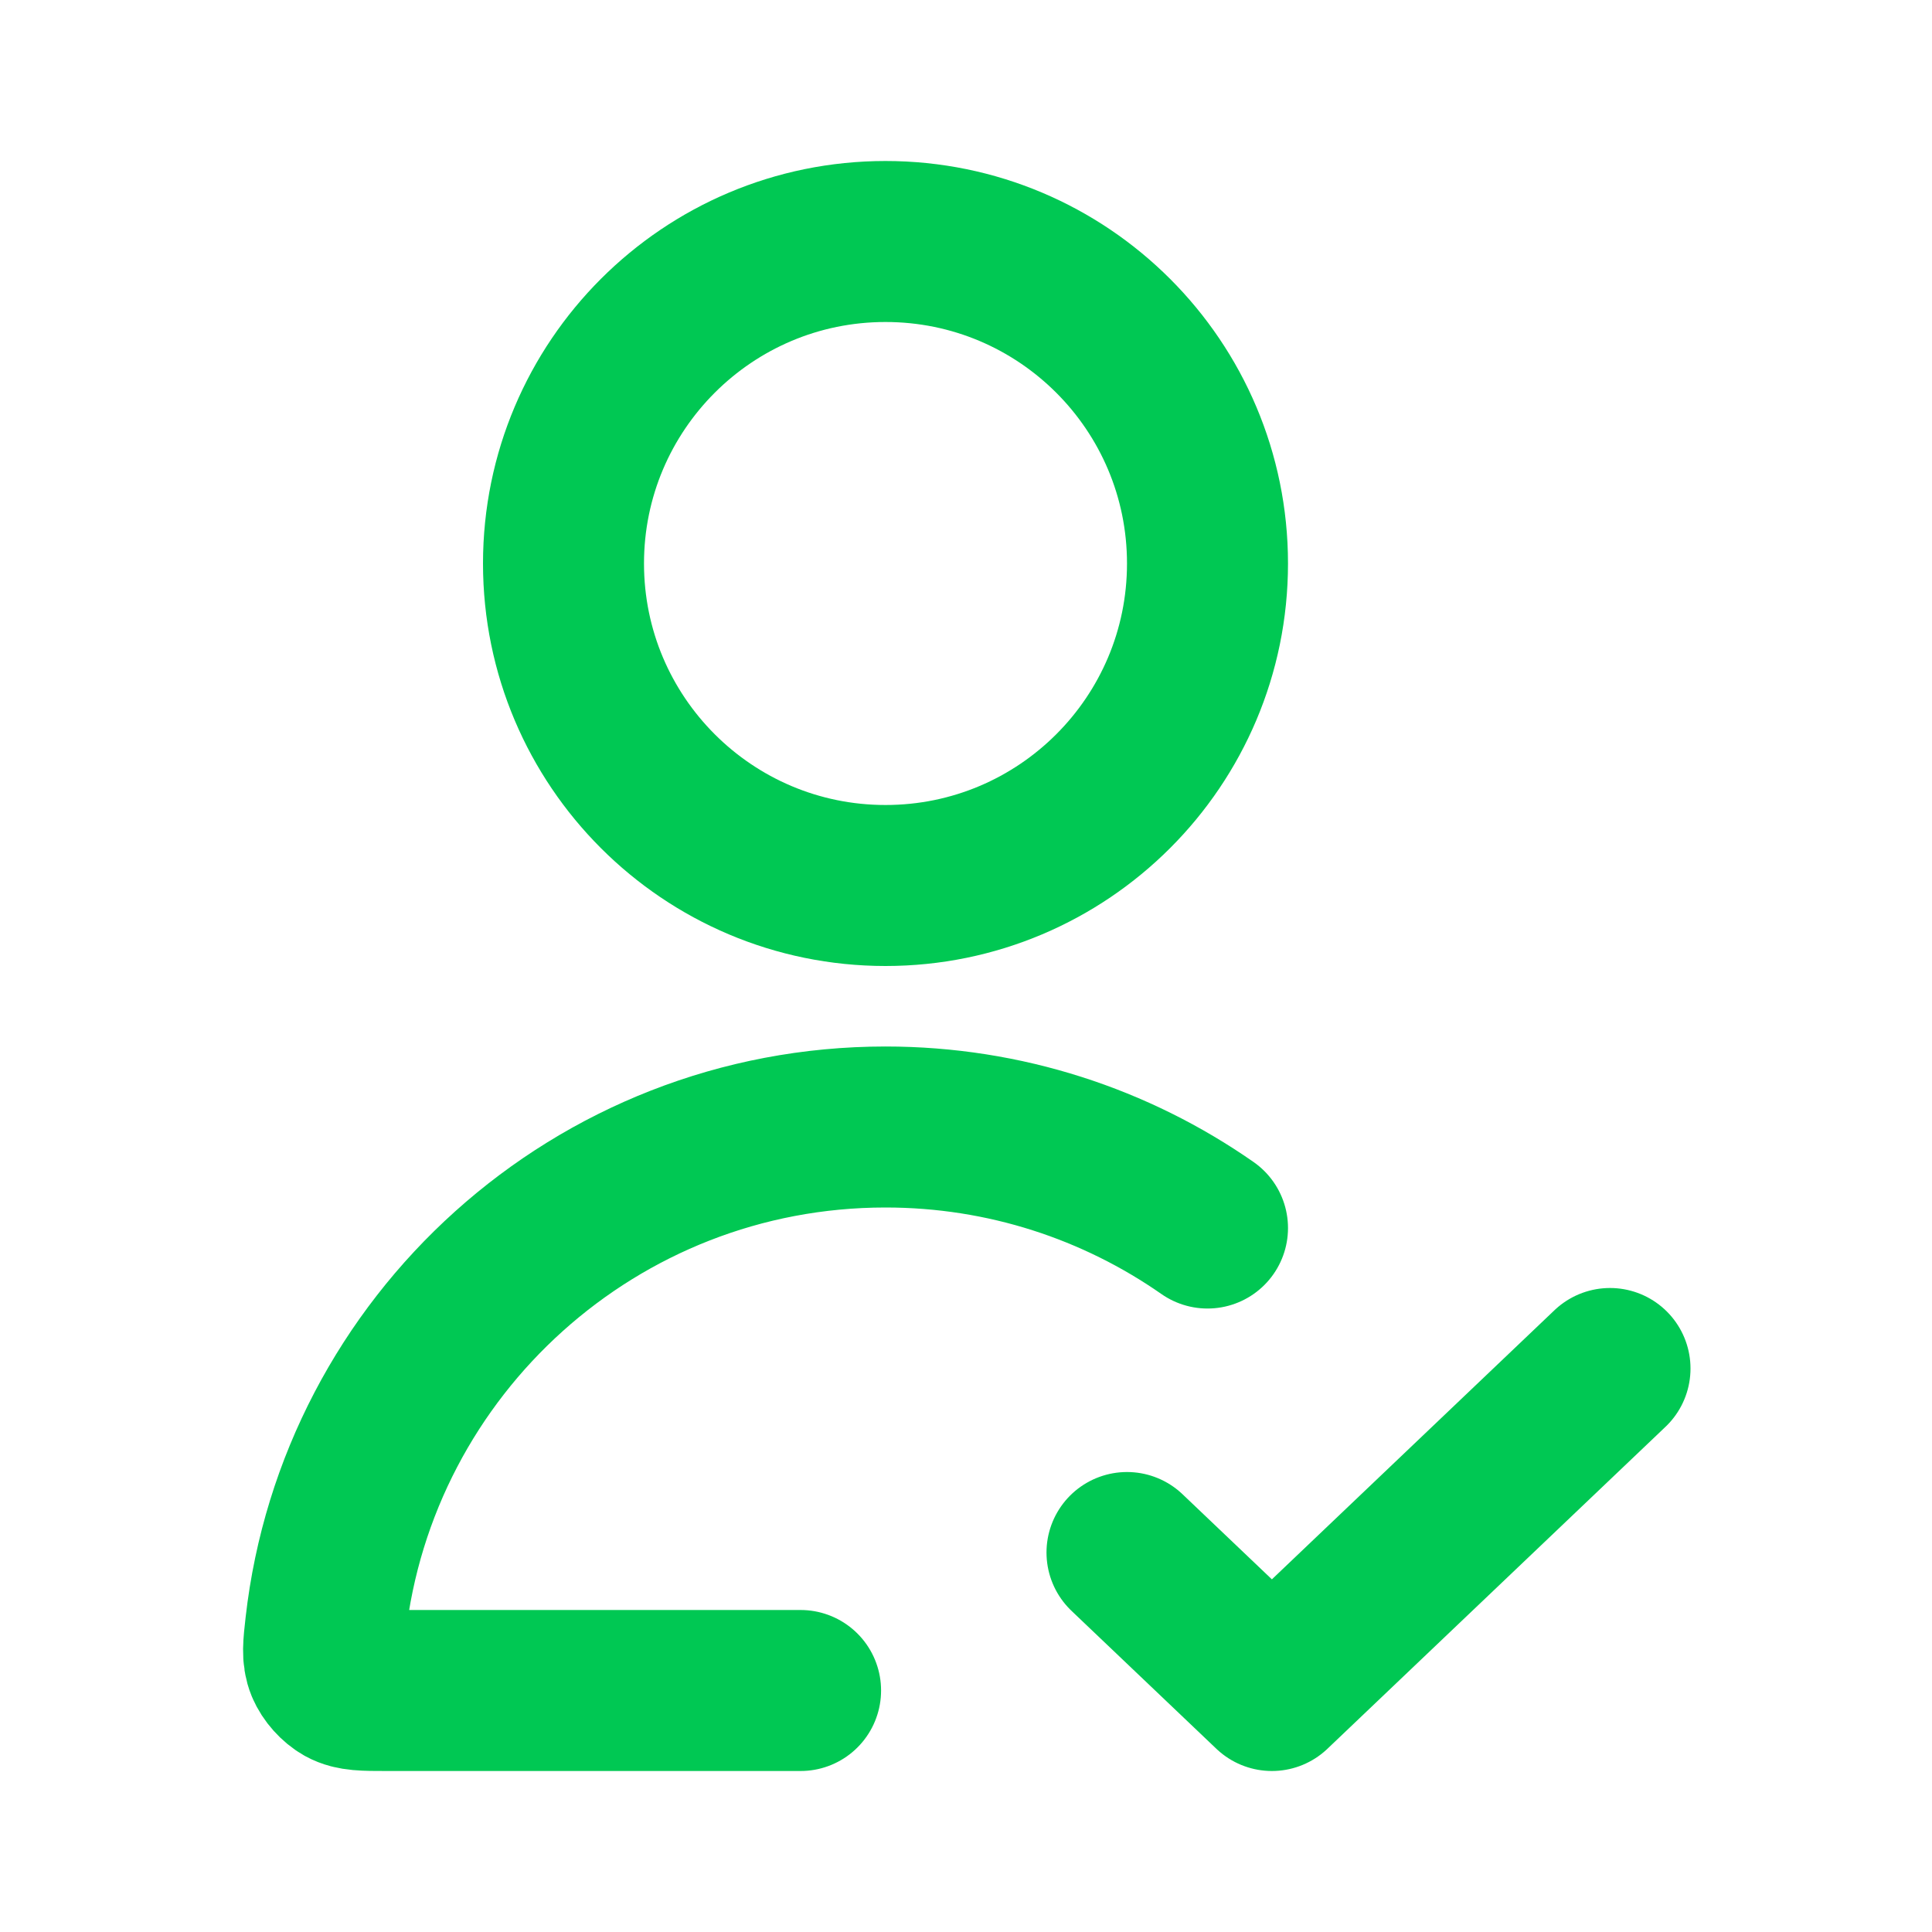
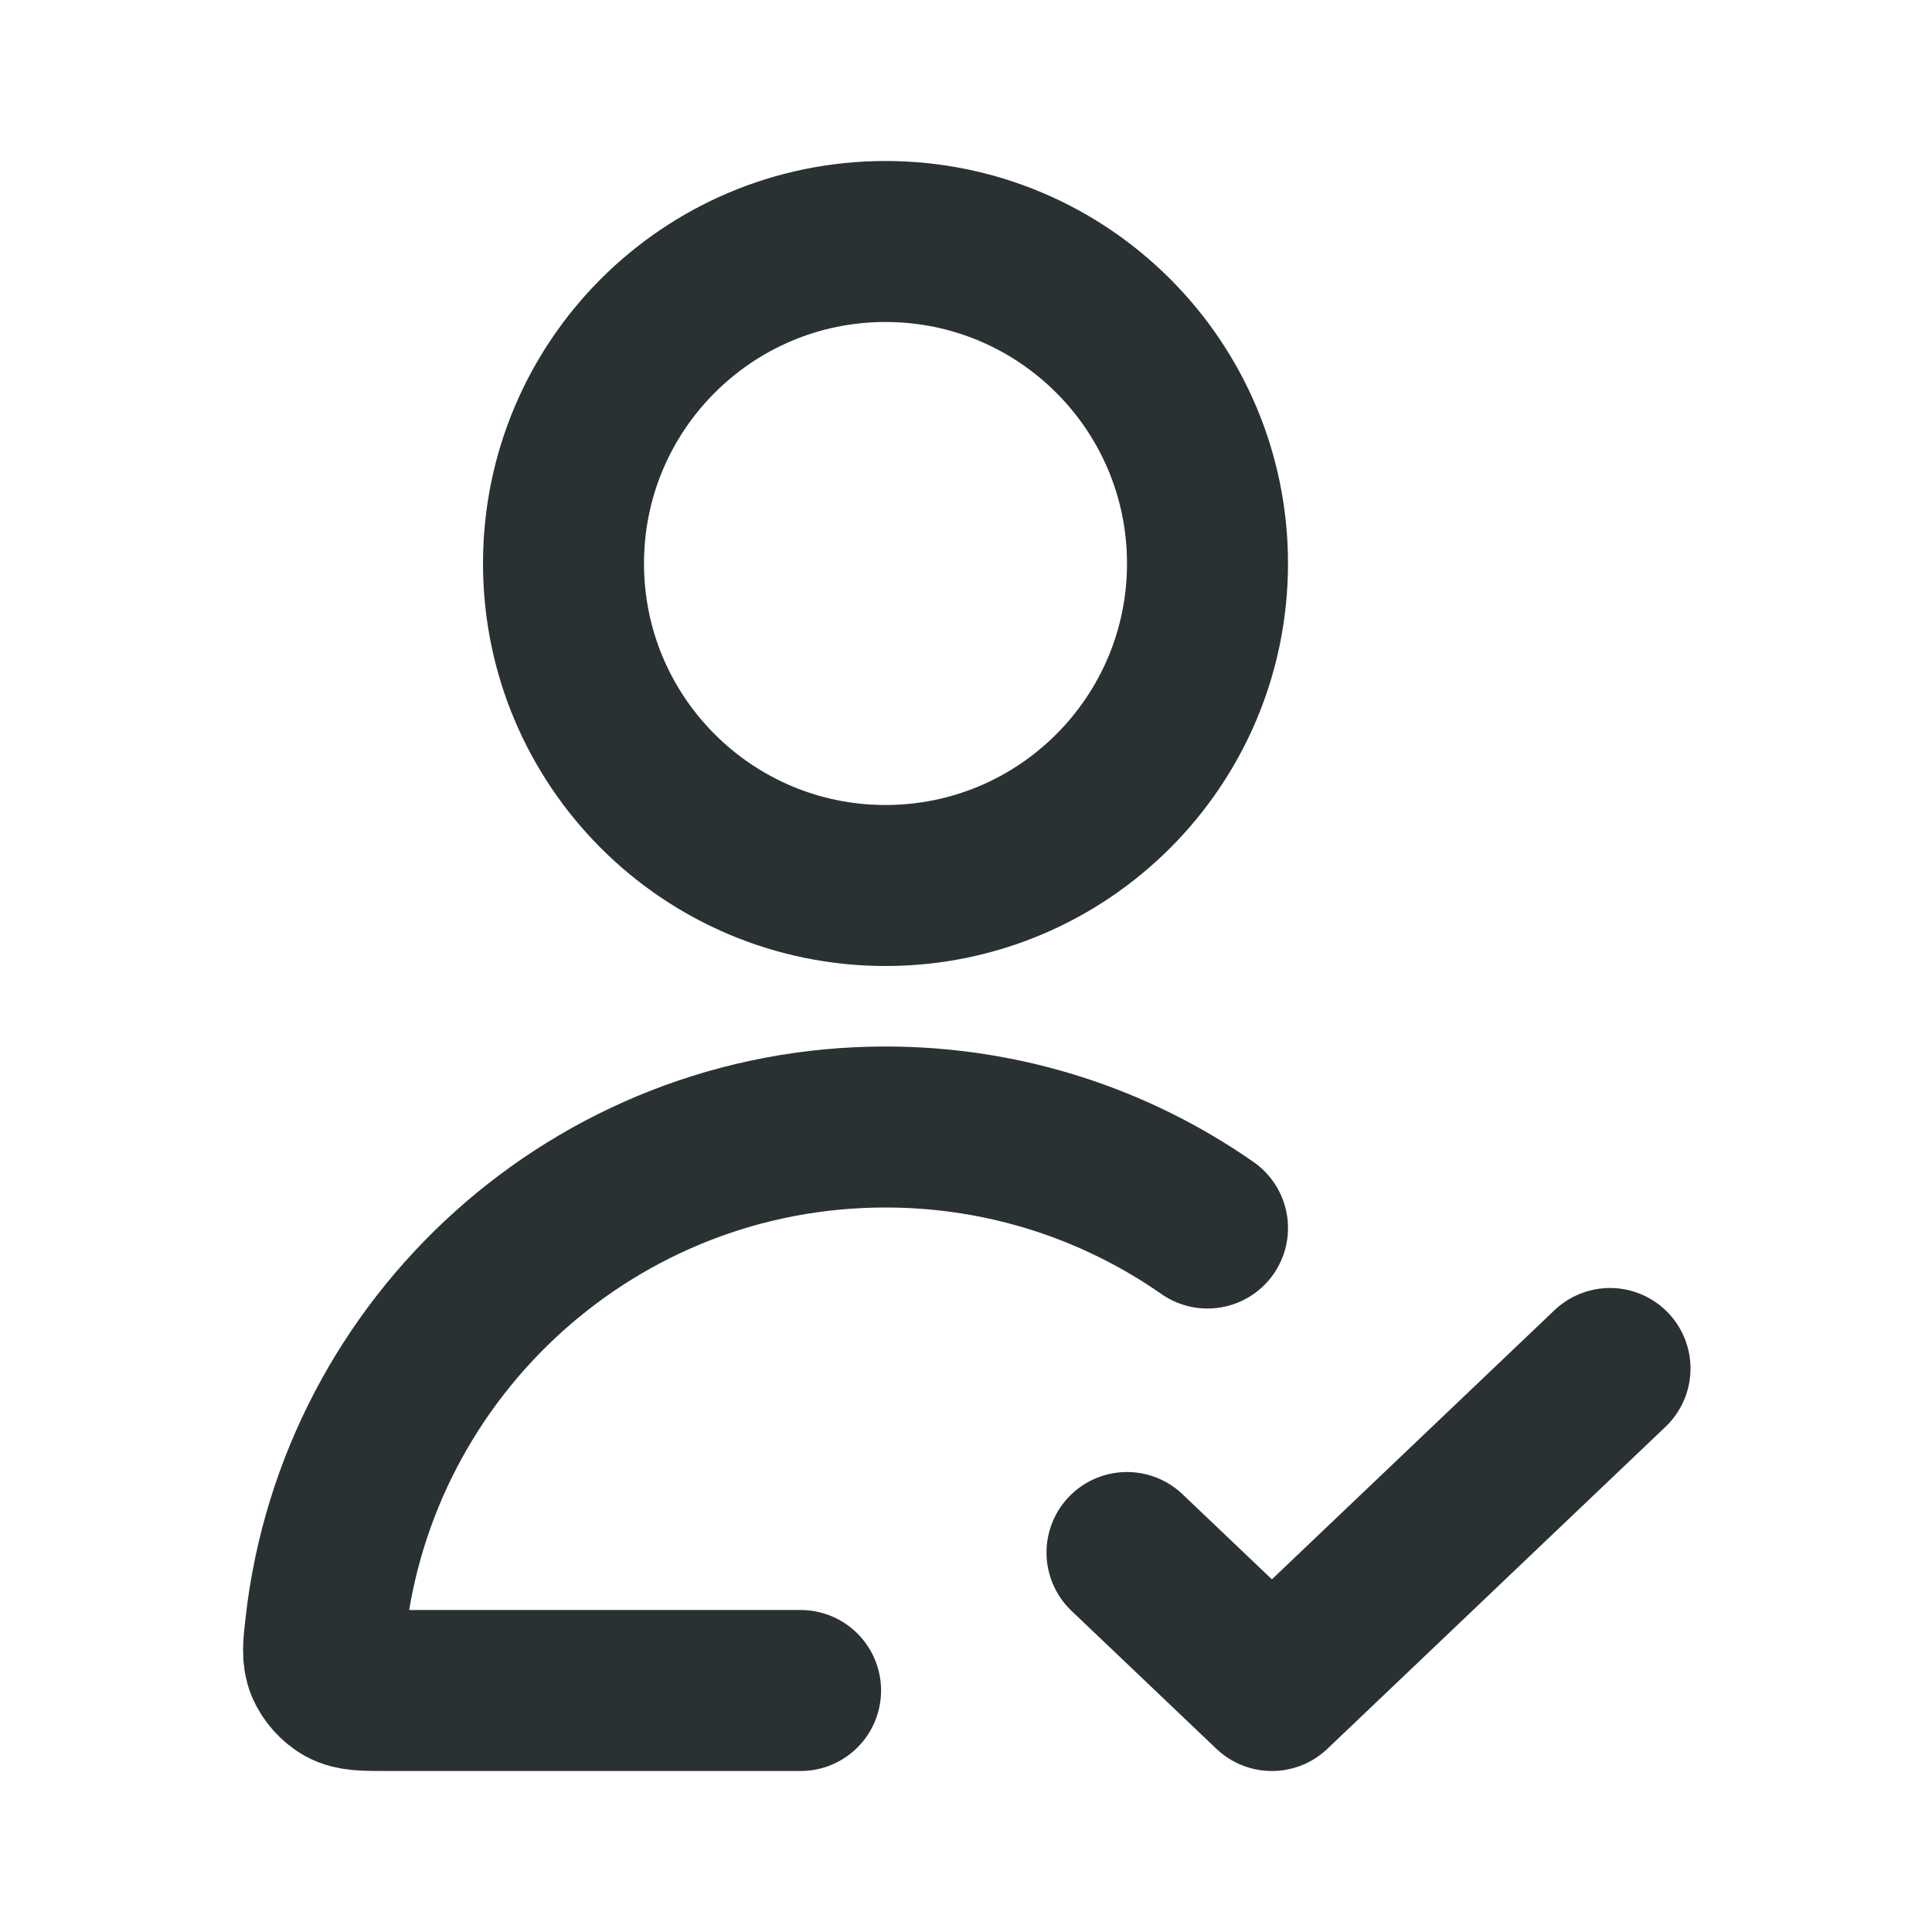
<svg xmlns="http://www.w3.org/2000/svg" width="800px" height="800px" viewBox="0 0 24 24" fill="none">
-   <path d="M15 15.255C13.866 14.464 12.487 14 11 14C7.404 14 4.441 16.711 4.045 20.201C4.017 20.448 4.003 20.572 4.052 20.691C4.093 20.789 4.18 20.886 4.272 20.938C4.385 21 4.523 21 4.8 21H9.945M14 19.286L15.8 21L20 17M15 7C15 9.209 13.209 11 11 11C8.791 11 7 9.209 7 7C7 4.791 8.791 3 11 3C13.209 3 15 4.791 15 7Z" stroke="#00C853" stroke-width="2" stroke-linecap="round" stroke-linejoin="round" />
+   <path d="M15 15.255C13.866 14.464 12.487 14 11 14C7.404 14 4.441 16.711 4.045 20.201C4.017 20.448 4.003 20.572 4.052 20.691C4.093 20.789 4.18 20.886 4.272 20.938C4.385 21 4.523 21 4.8 21H9.945M14 19.286L15.8 21L20 17M15 7C15 9.209 13.209 11 11 11C8.791 11 7 9.209 7 7C7 4.791 8.791 3 11 3C13.209 3 15 4.791 15 7Z" stroke="#293133" stroke-width="2" stroke-linecap="round" stroke-linejoin="round" />
</svg>
